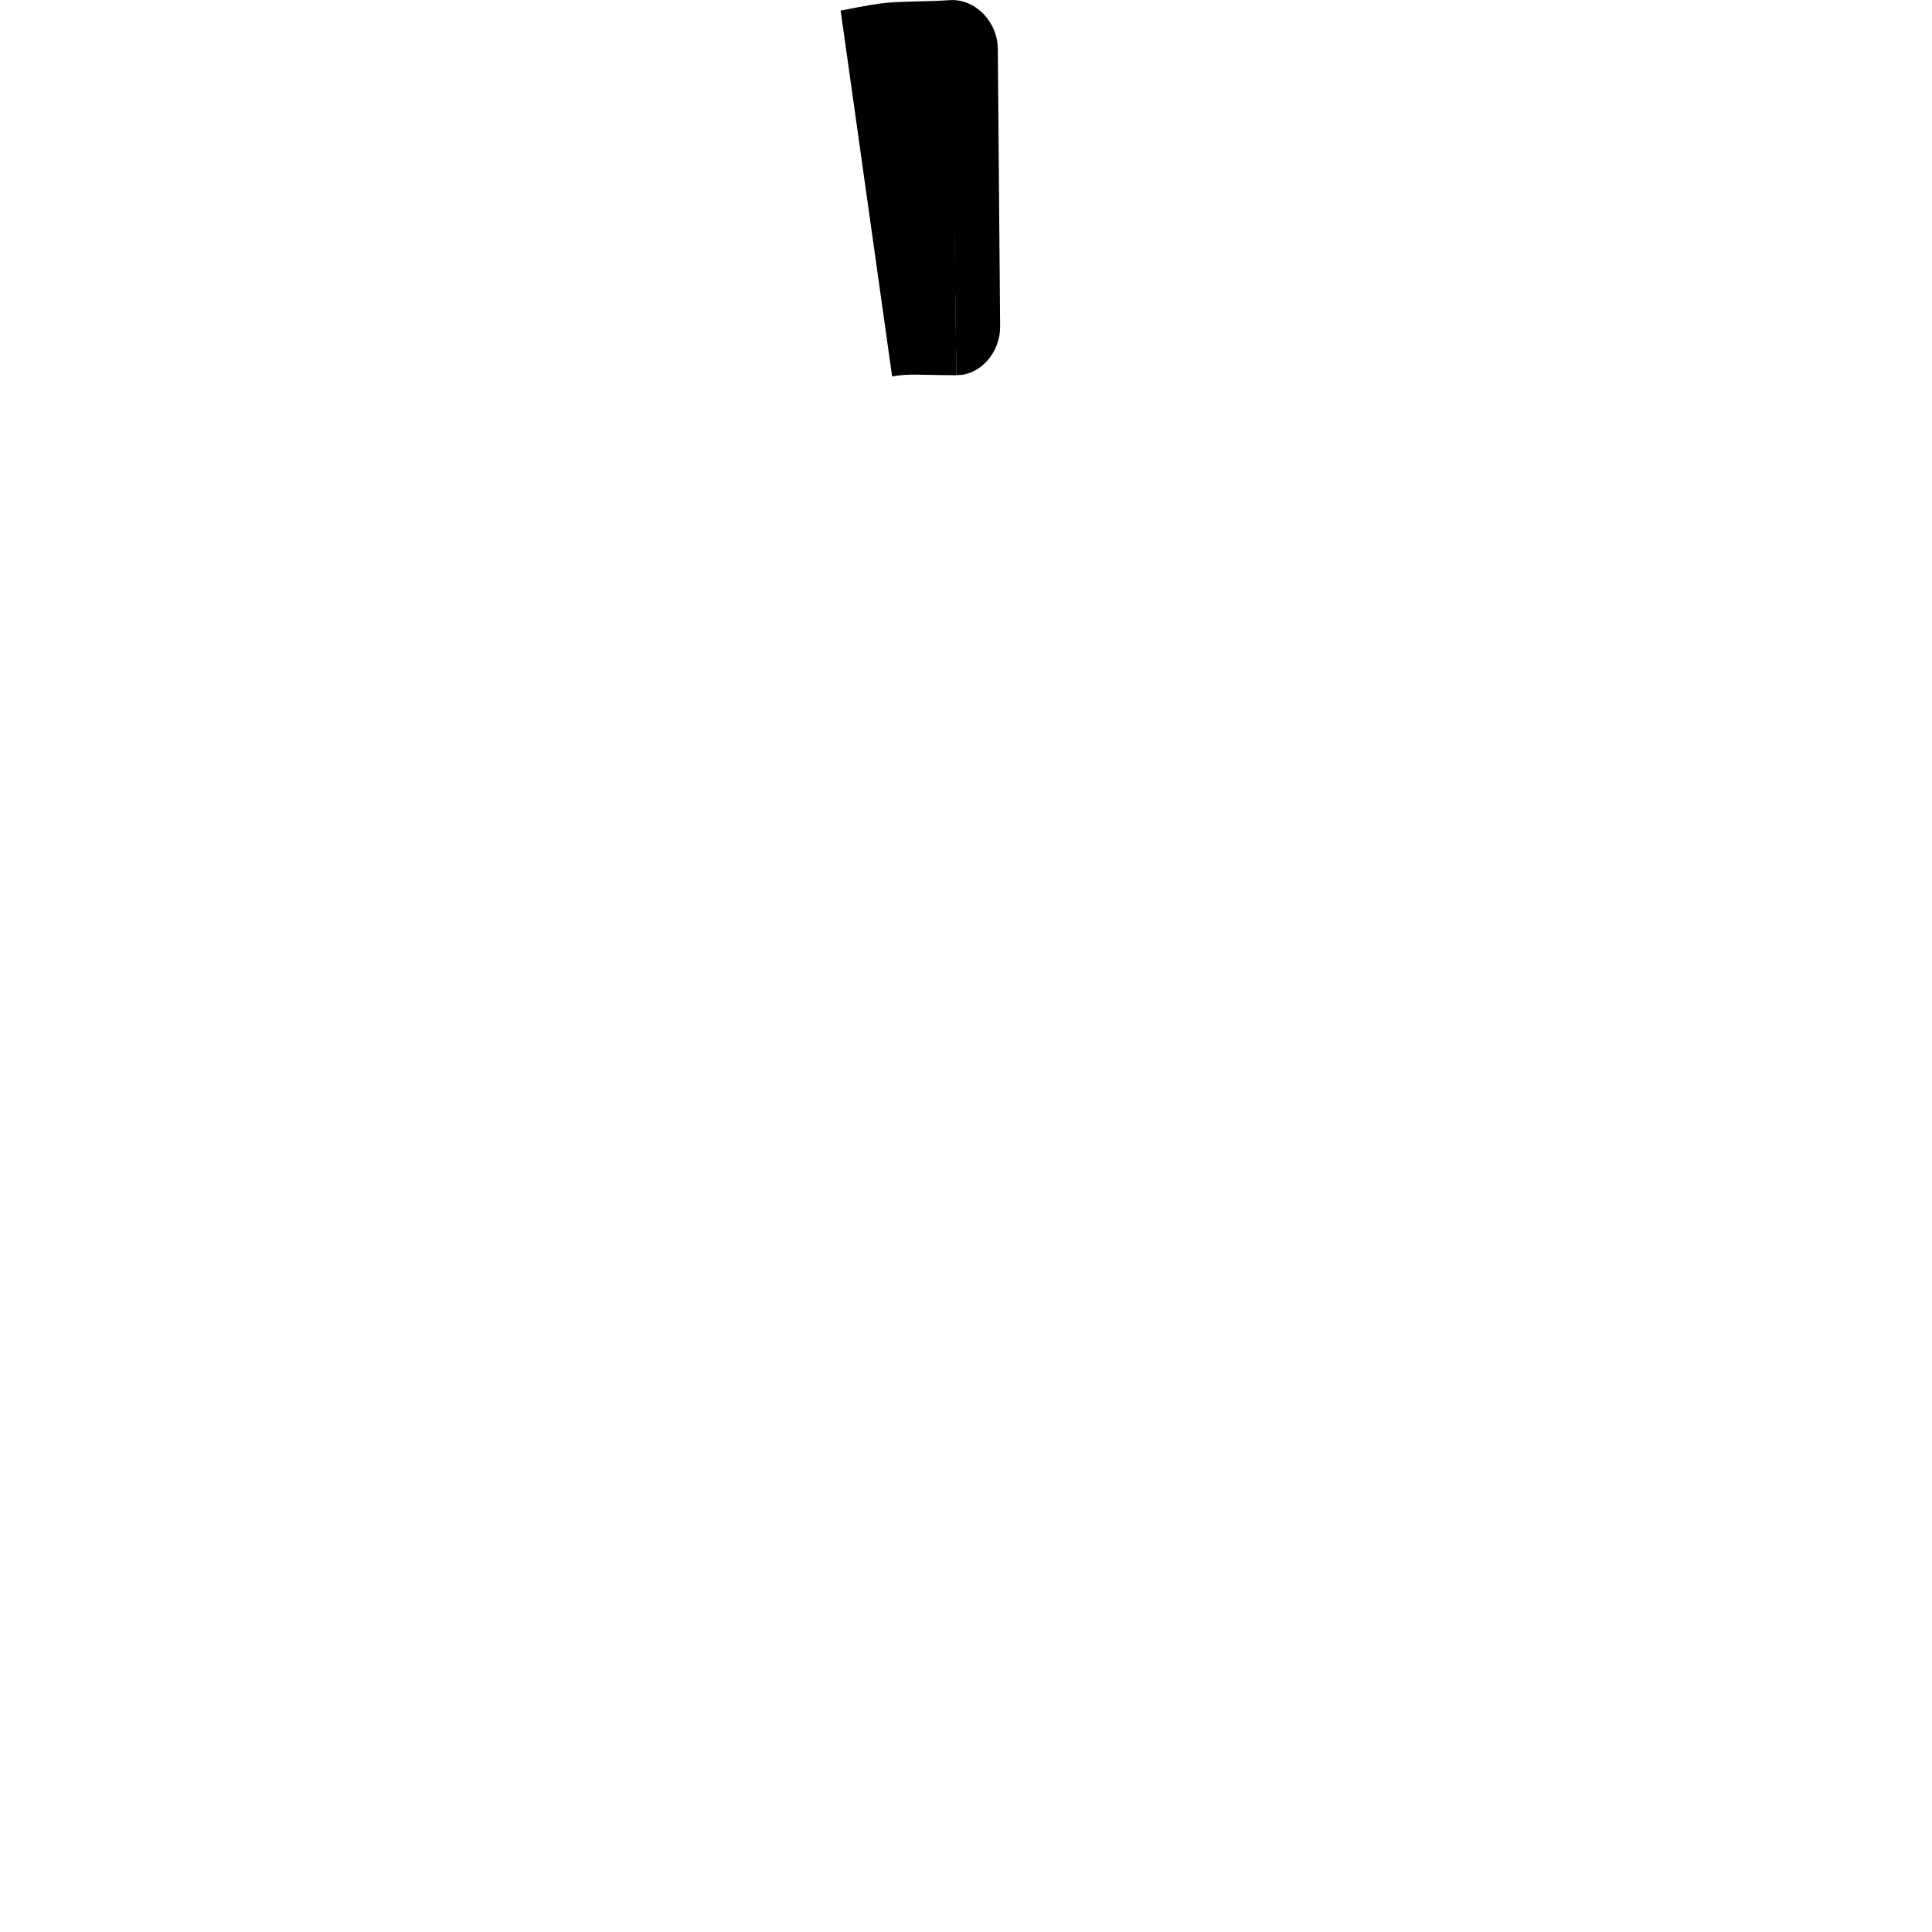
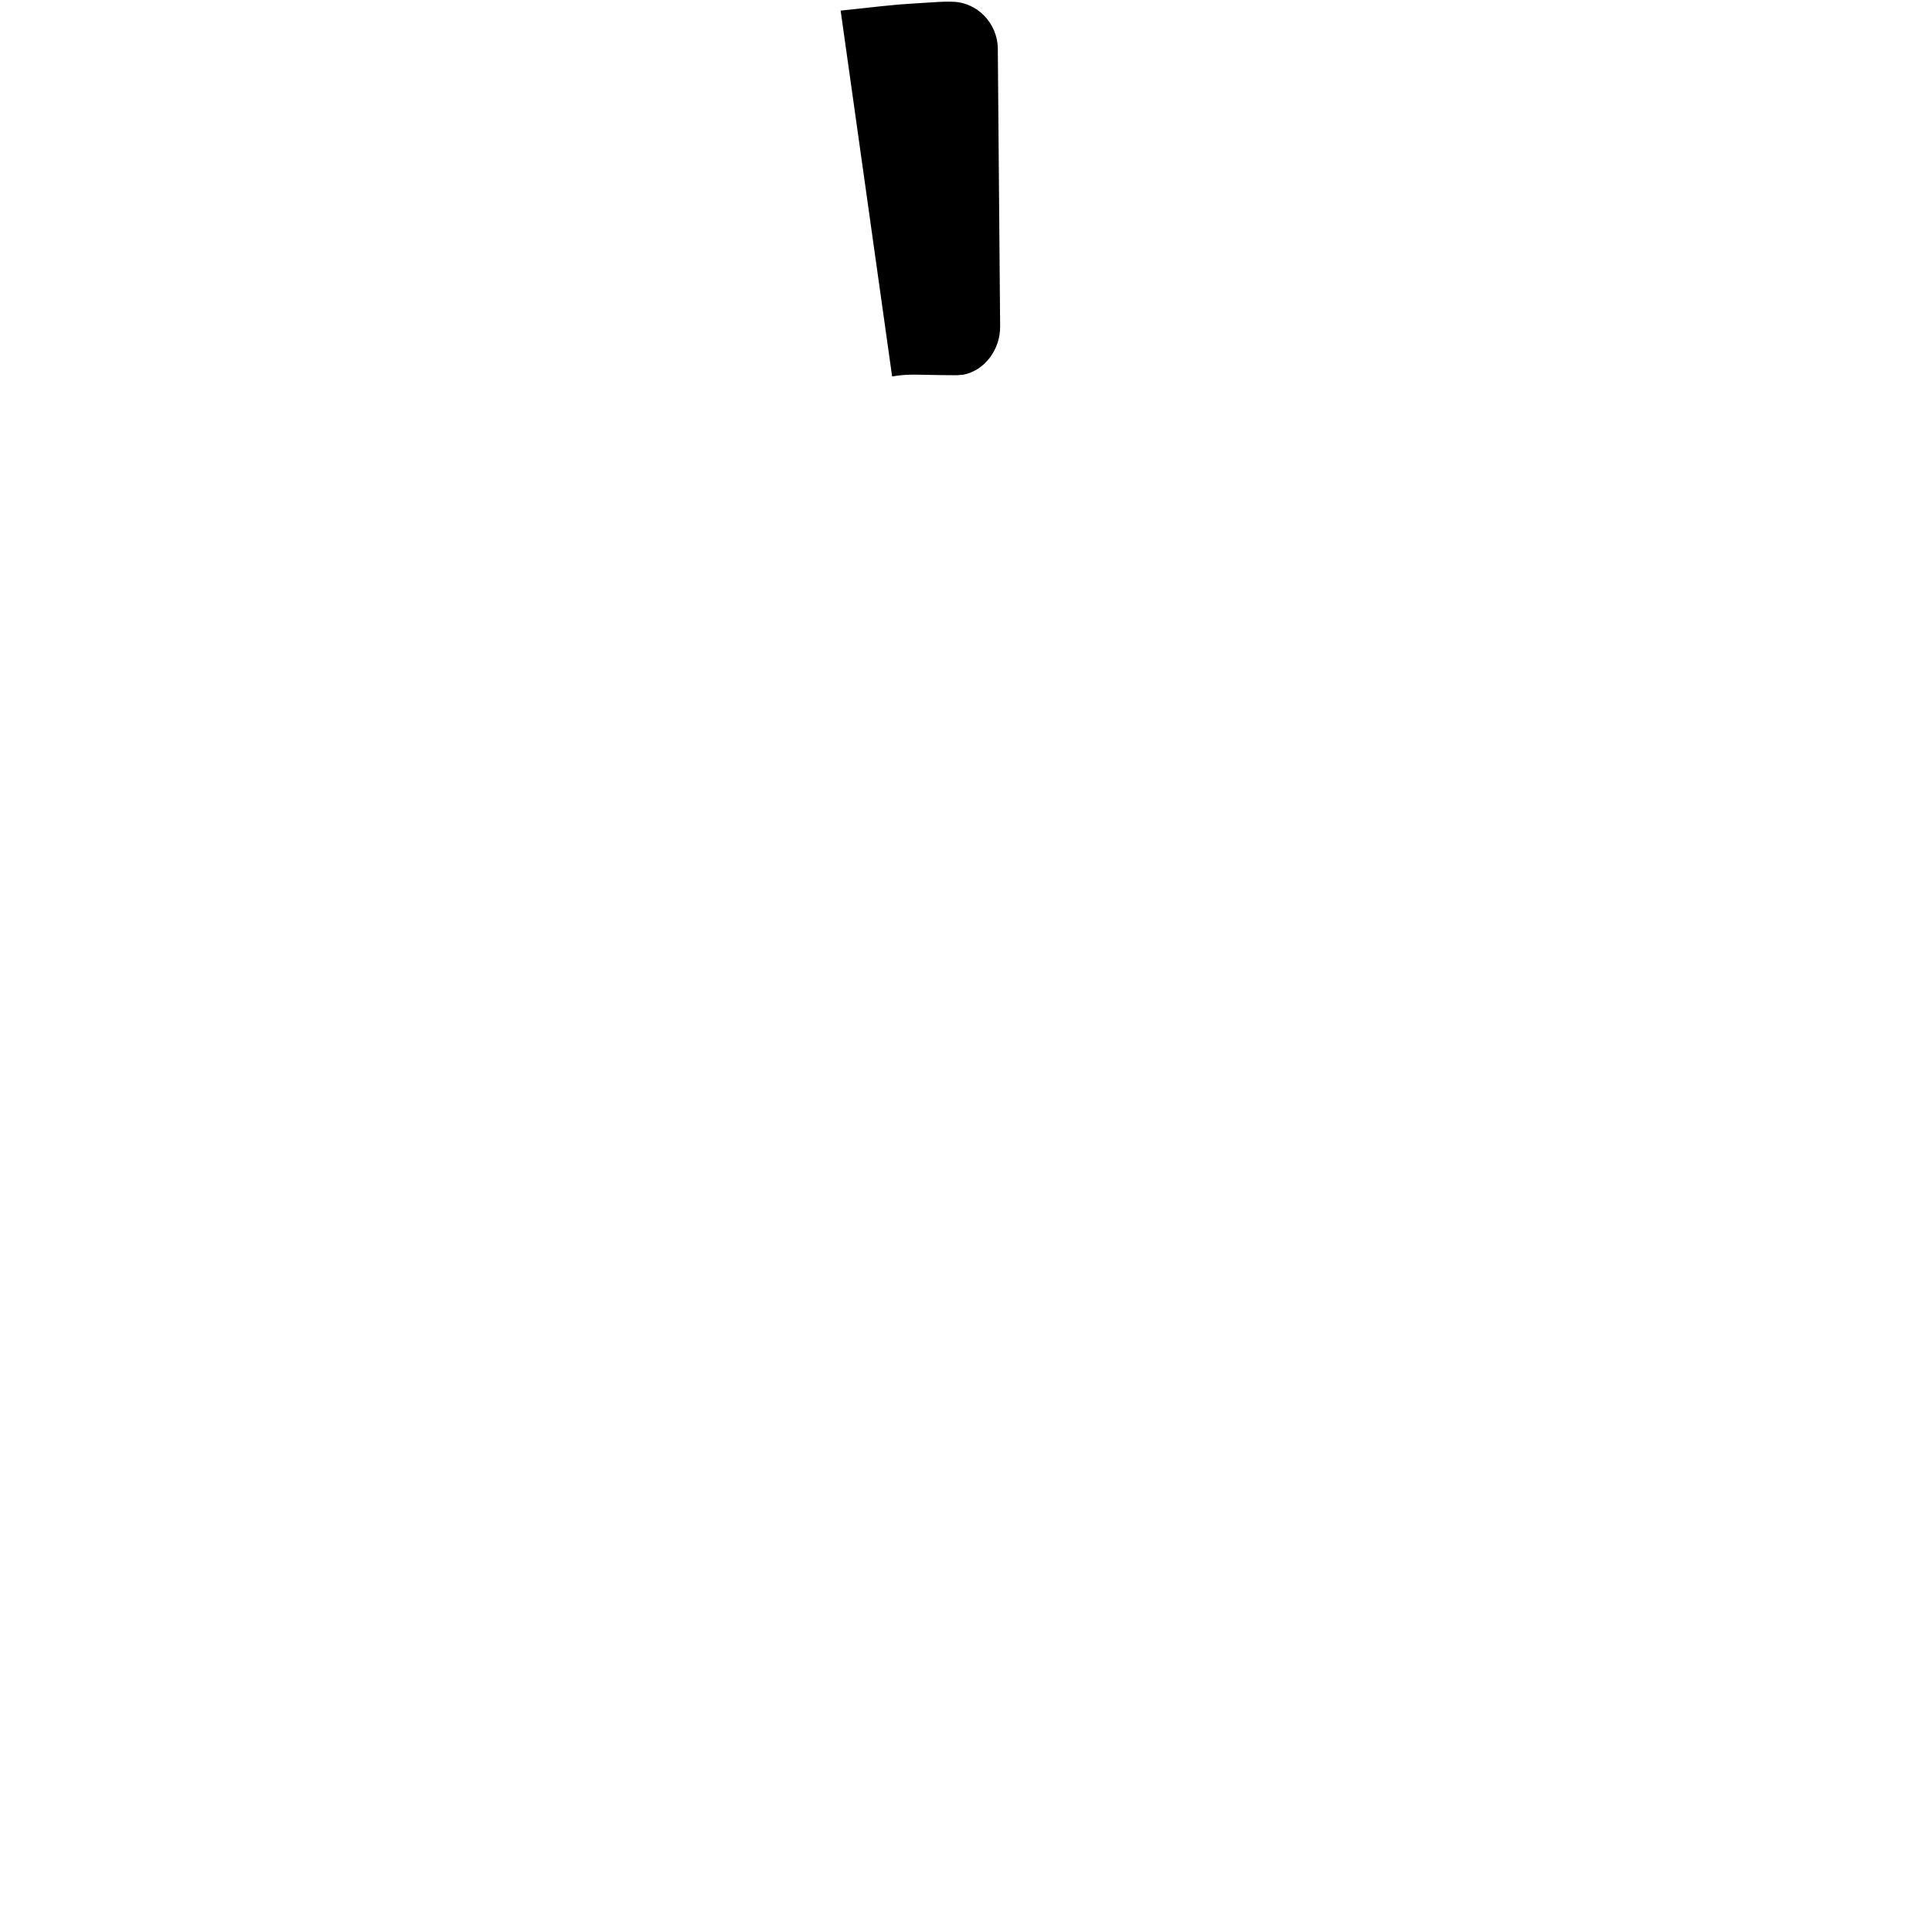
<svg xmlns="http://www.w3.org/2000/svg" id="skin" viewBox="0 0 1080 1080">
  <g id="basic">
-     <path d="m498.7,210.41c10.37-1.67,13.2-.75,35.91-.66L532.35.02s-3.21.21-8.67.46c-28.95.96-25.54-.1-53.76,5.43l28.78,204.5Z" />
-     <path d="m559.08,182.52l-1.3-155.3c-.12-14.17-11.27-27.03-25.44-27.21-.07,0-.47,1.51-.54,1.51l2.81,208.22,3.69-.26c12.36-2.29,20.89-14.39,20.78-26.96Z" />
+     <path d="m557.79,27.23c-.12-14.17-11.44-26.09-25.6-26.26,0,0-3.33-.18-8.79.19-20.15,1.36-13.84.42-53.48,4.76l28.78,204.5c10.37-1.67,13.2-.75,35.91-.66l3.69-.26c12.36-2.29,20.89-14.39,20.78-26.96l-1.3-155.3Z" />
  </g>
</svg>
